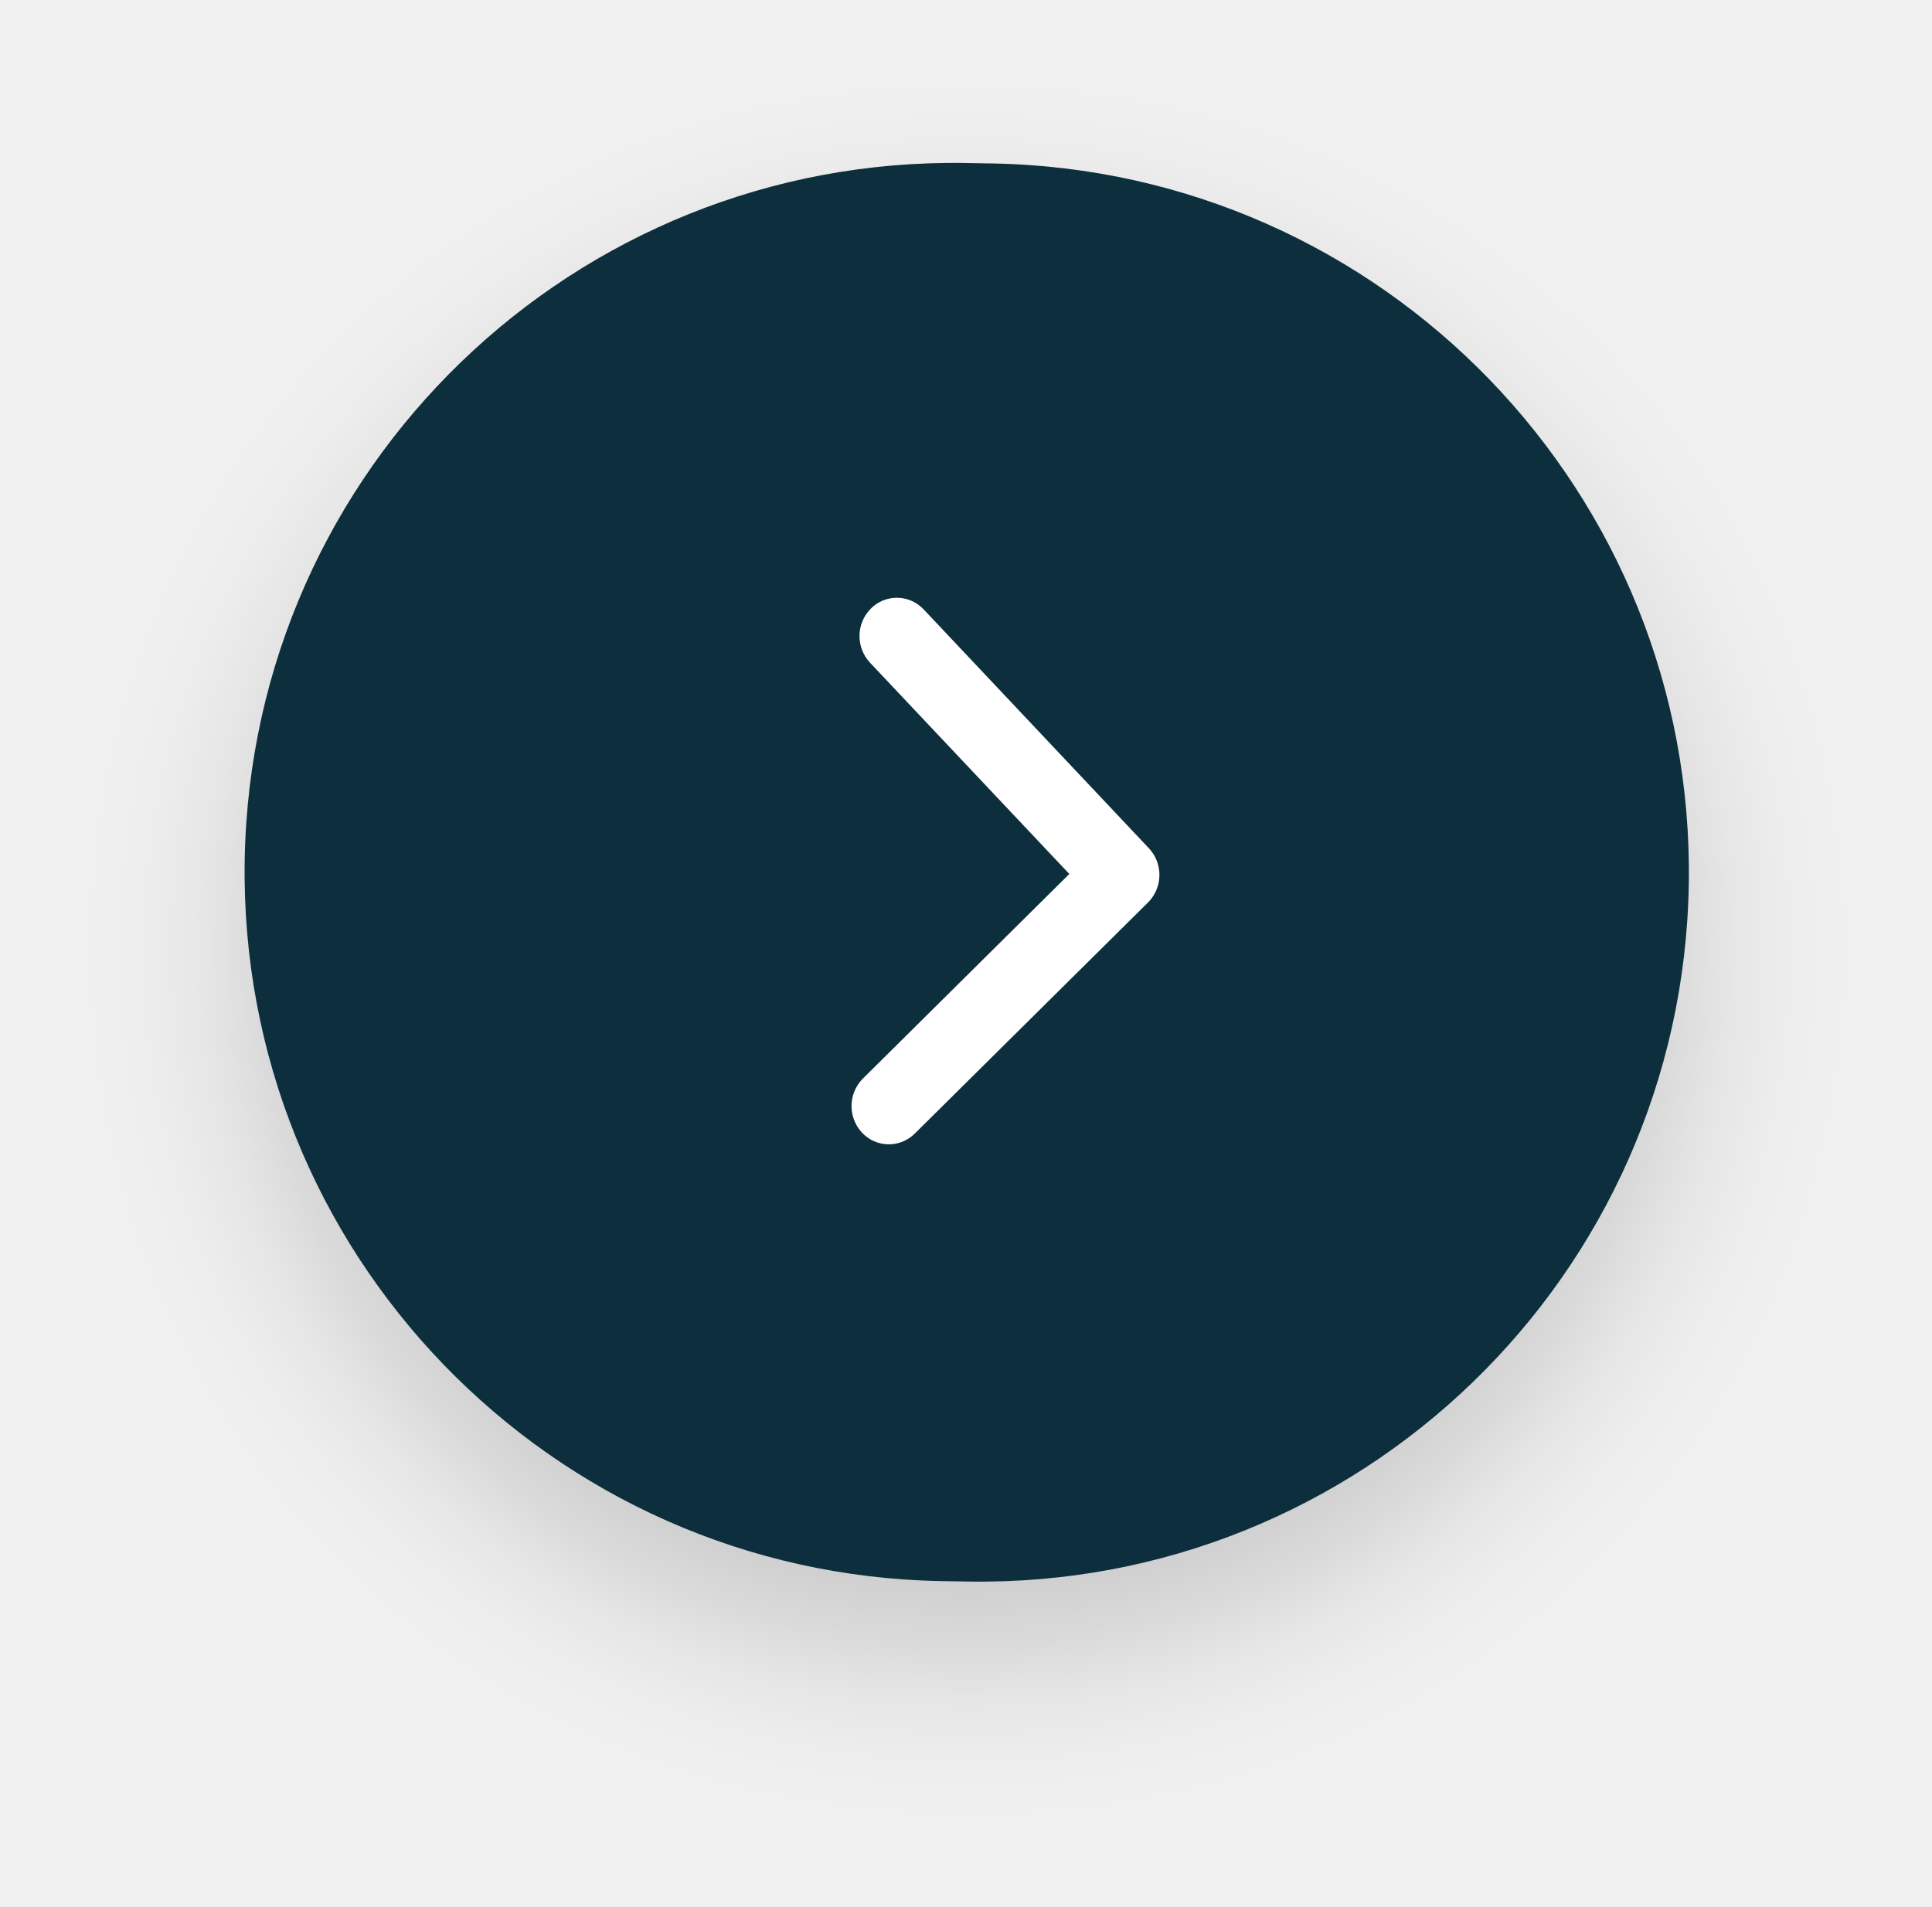
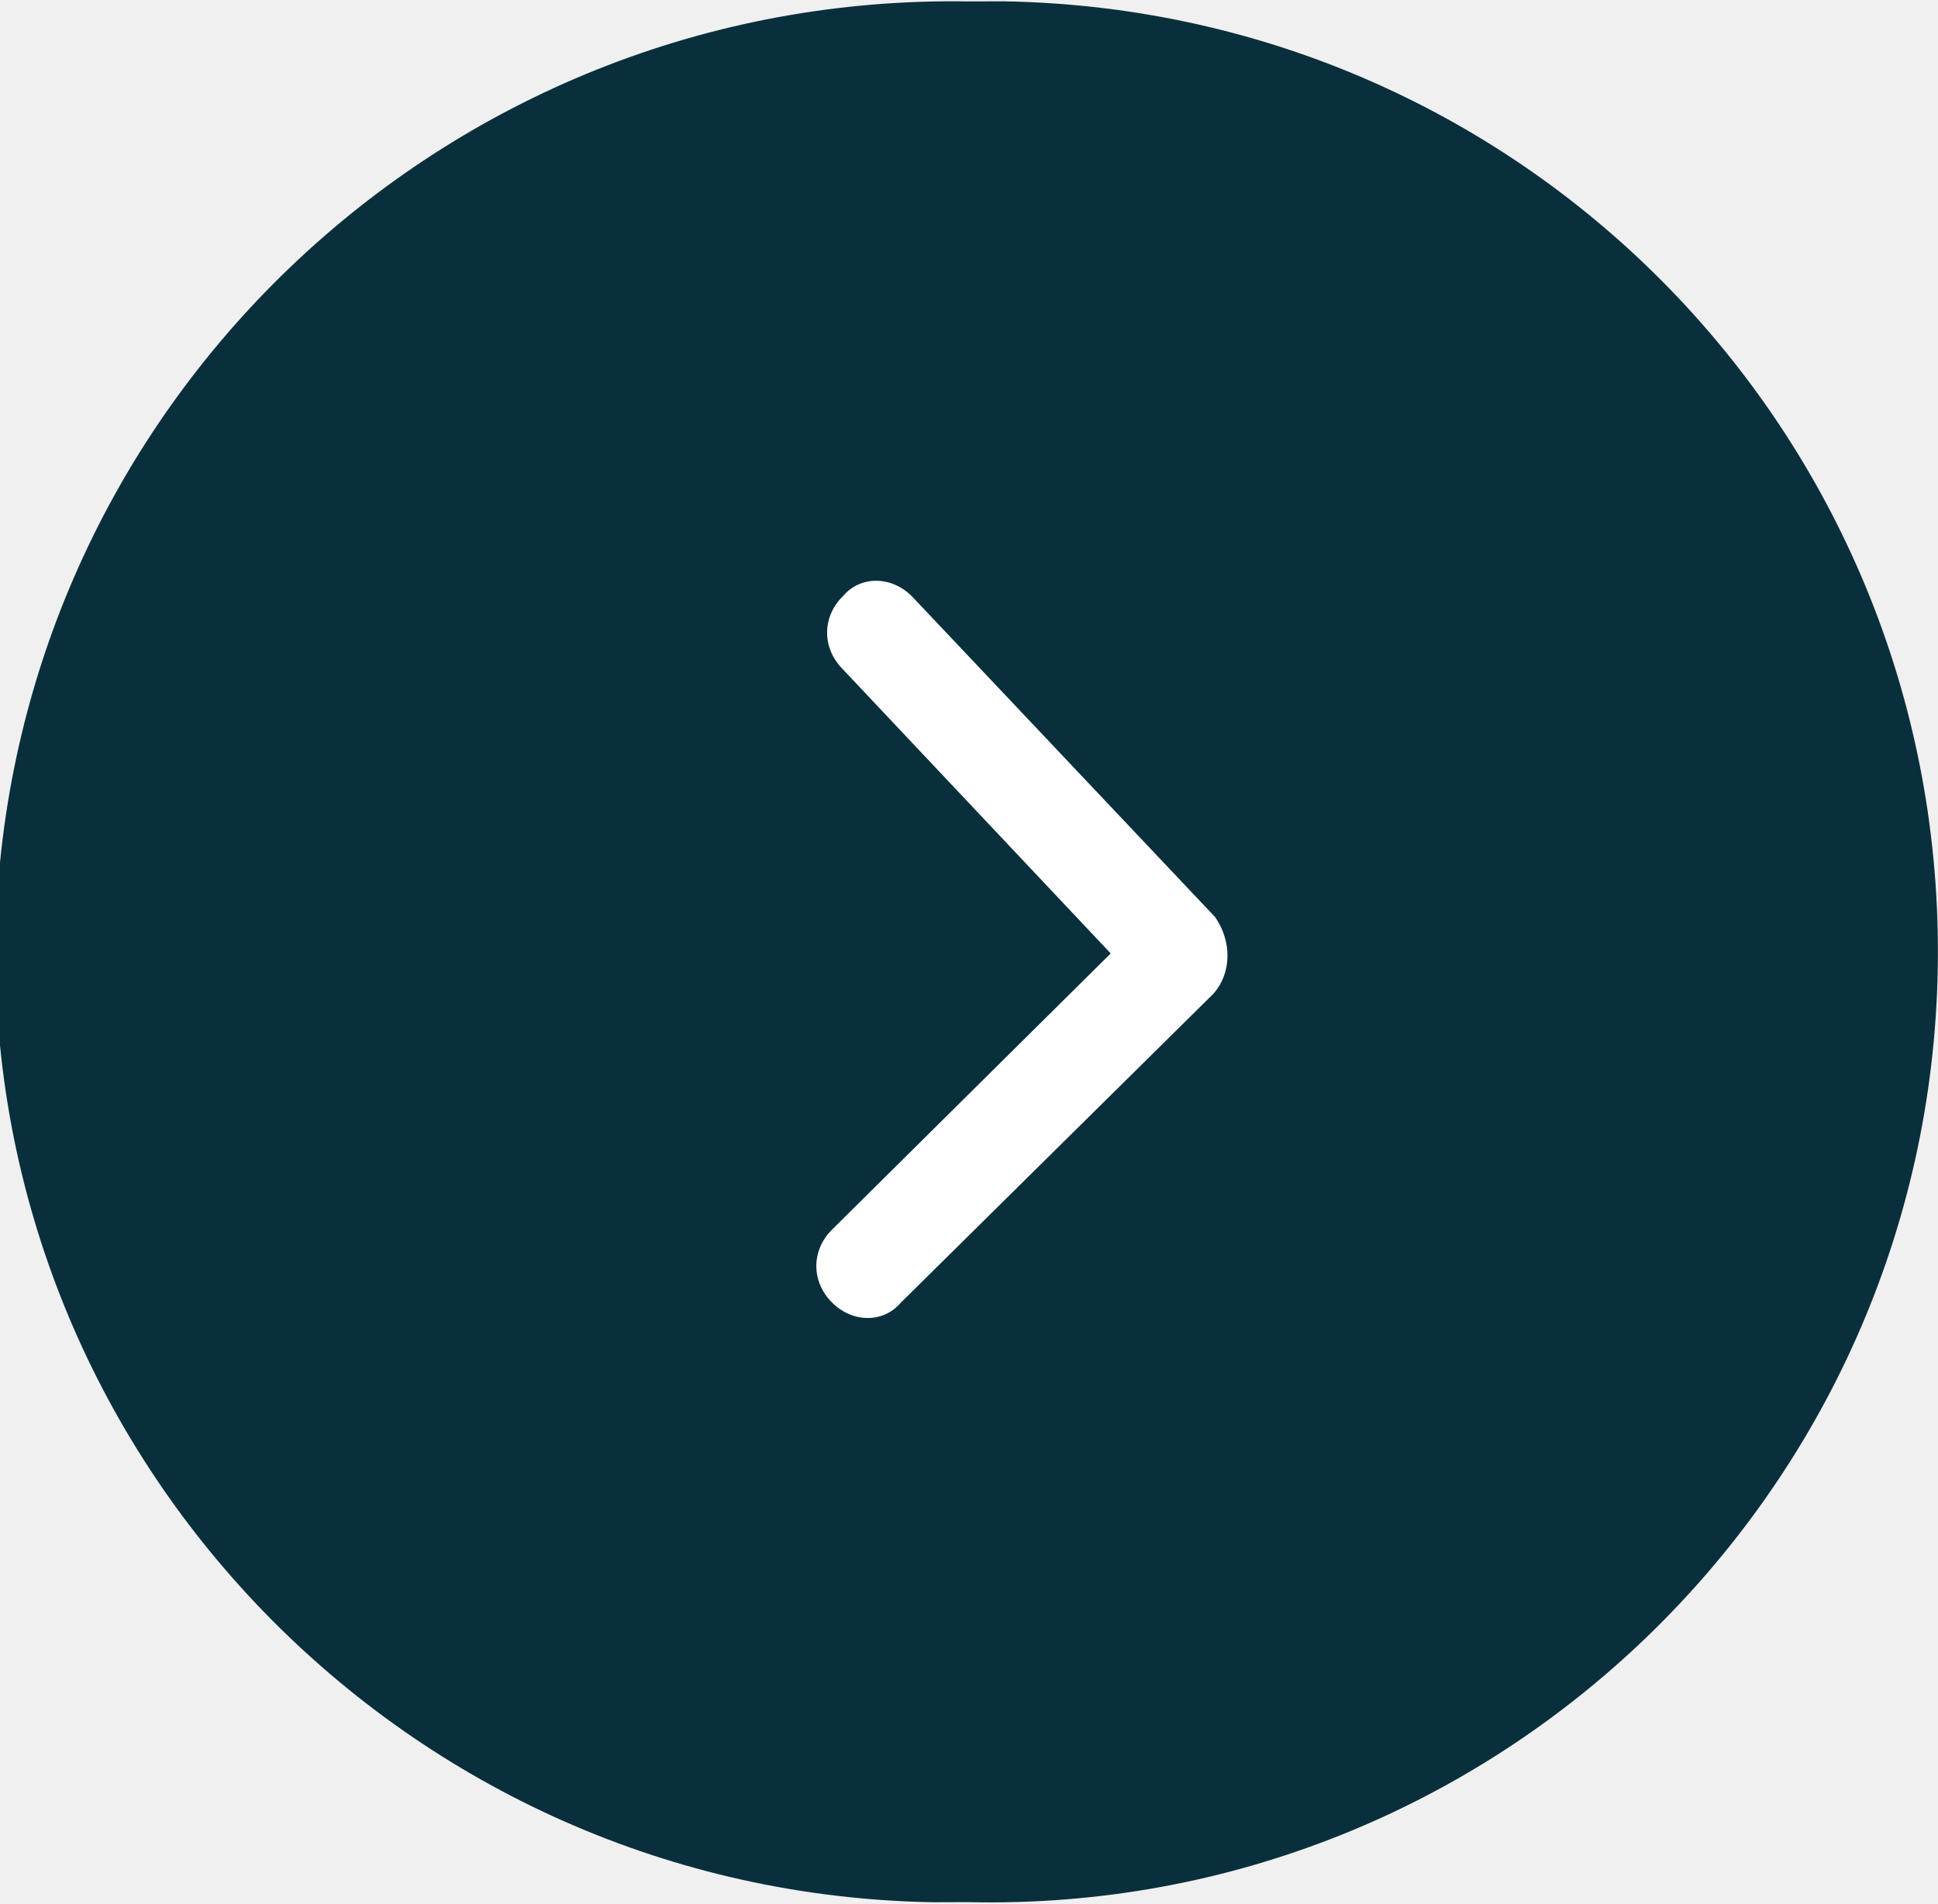
- <svg xmlns="http://www.w3.org/2000/svg" width="74.951" height="73.969" viewBox="0 0 74.951 73.969">
-   <defs>
-     <style>.a{fill:#0a2f3c;}.b{fill:#fff;}.c{filter:url(#a);}</style>
-     <filter id="a" x="0" y="0" width="74.951" height="73.969" filterUnits="userSpaceOnUse">
-       <feOffset dy="3" input="SourceAlpha" />
-       <feGaussianBlur stdDeviation="3" result="b" />
-       <feFlood flood-opacity="0.161" />
-       <feComposite operator="in" in2="b" />
-       <feComposite in="SourceGraphic" />
-     </filter>
-   </defs>
+ <svg xmlns="http://www.w3.org/2000/svg" version="1.1" id="Layer_1" x="0px" y="0px" viewBox="0 0 56 55" style="enable-background:new 0 0 56 55;" xml:space="preserve">
+   <style type="text/css">
+ 	.st0{fill:#0A2F3C;}
+ 	.st1{fill:#FFFFFF;}
+ </style>
  <g transform="matrix(-0.017, 1, -1, -0.017, 65.951, 6.978)">
-     <g class="c" transform="matrix(-0.02, -1, 1, -0.02, -5.83, 66.06)">
-       <rect class="a" width="55" height="56" rx="27.5" transform="matrix(-0.02, 1, -1, -0.02, 65.95, 6.98)" />
+     <g transform="matrix(-0.02, -1, 1, -0.02, -5.83, 66.06)">
+       <path class="st0" d="M55.9,28.1L55.9,28.1c-0.3,15.2-12.9,27.3-28.1,26.9l-1,0c-15.2-0.3-27.3-12.9-27-28l0,0    C0.2,11.8,12.8-0.2,28,0.1l1,0C44.2,0.4,56.2,12.9,55.9,28.1z" />
    </g>
    <g transform="translate(16.74 17.658)">
      <g transform="translate(0 2.849)">
        <g transform="translate(0 11.79) rotate(-90)">
-           <path class="b" d="M11.366,11.653,2.473,20.771a1.423,1.423,0,0,1-2.048,0,1.512,1.512,0,0,1,0-2.1L8.294,10.6.424,2.535a1.512,1.512,0,0,1,0-2.1,1.423,1.423,0,0,1,2.048,0l8.894,9.118a1.512,1.512,0,0,1,0,2.1Z" />
+           <path class="st1" d="M1.8,5.5l-8.9,9.1c-0.5,0.6-1.4,0.6-2,0c0,0,0,0,0,0c-0.6-0.6-0.6-1.5,0-2.1l7.9-8.1l-7.9-8.1      c-0.6-0.6-0.6-1.5,0-2.1c0.5-0.6,1.4-0.6,2,0c0,0,0,0,0,0l8.9,9.1C2.3,4,2.3,4.9,1.8,5.5z" />
        </g>
      </g>
    </g>
  </g>
</svg>
